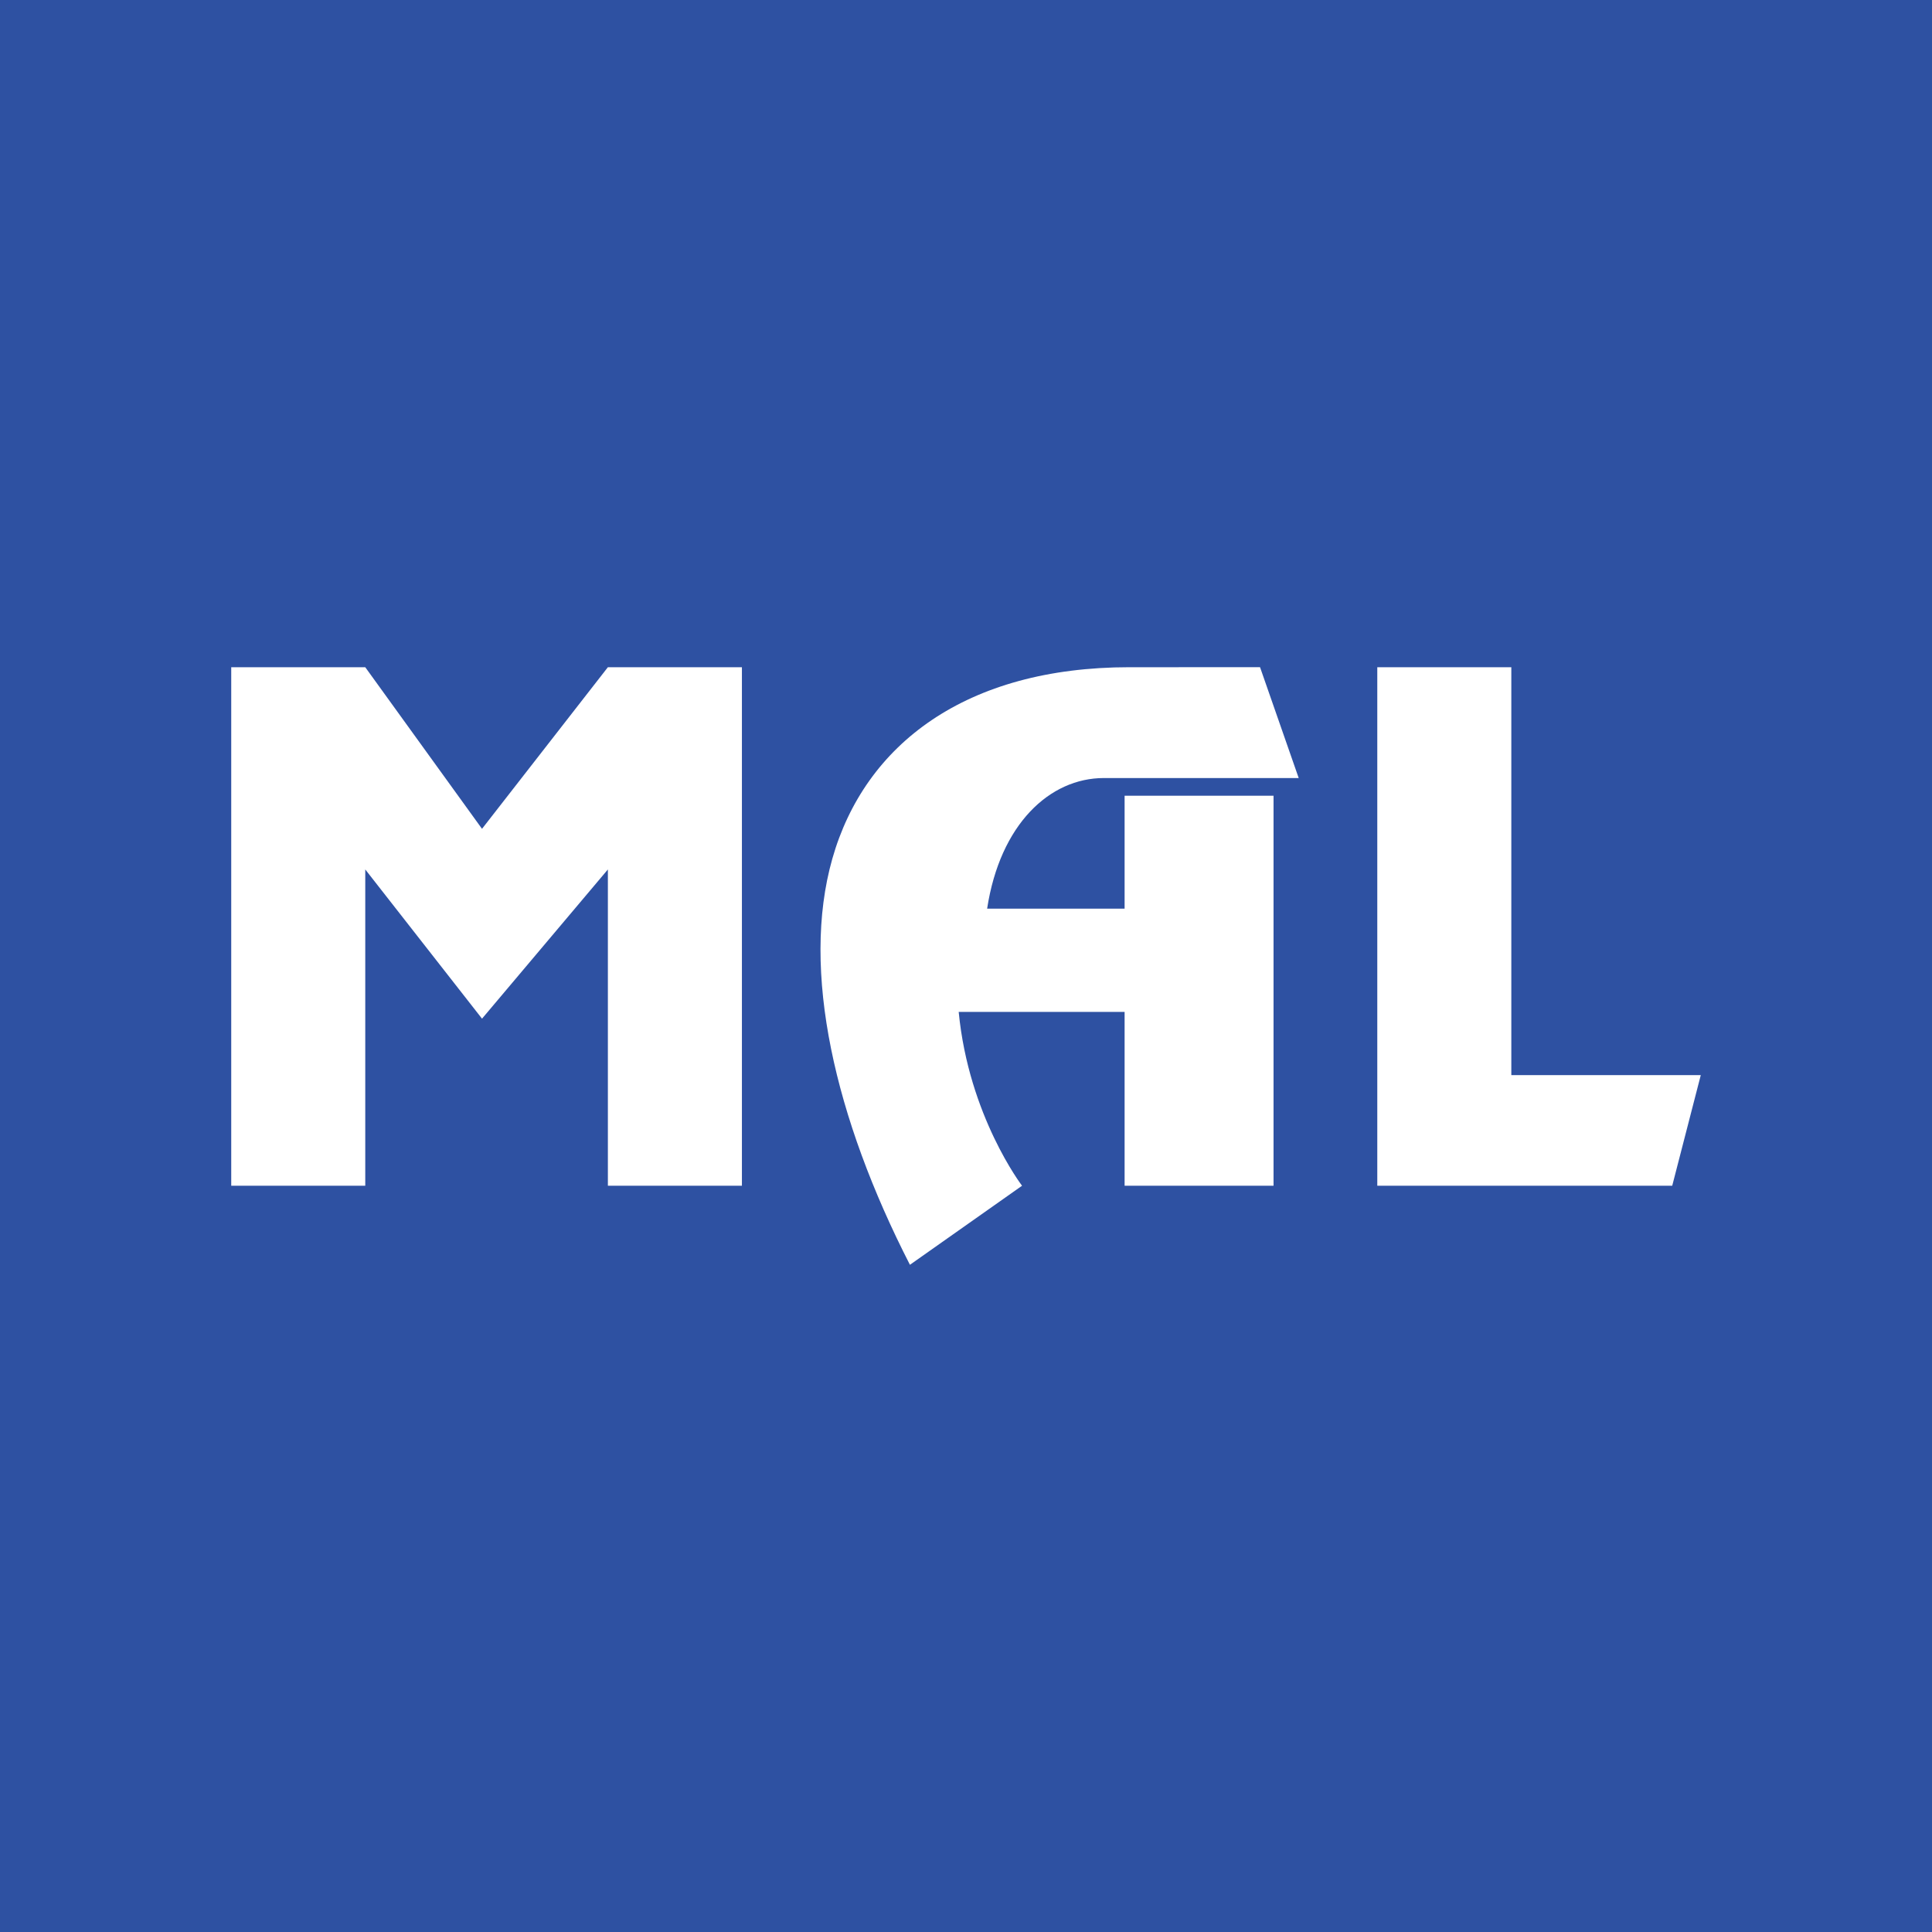
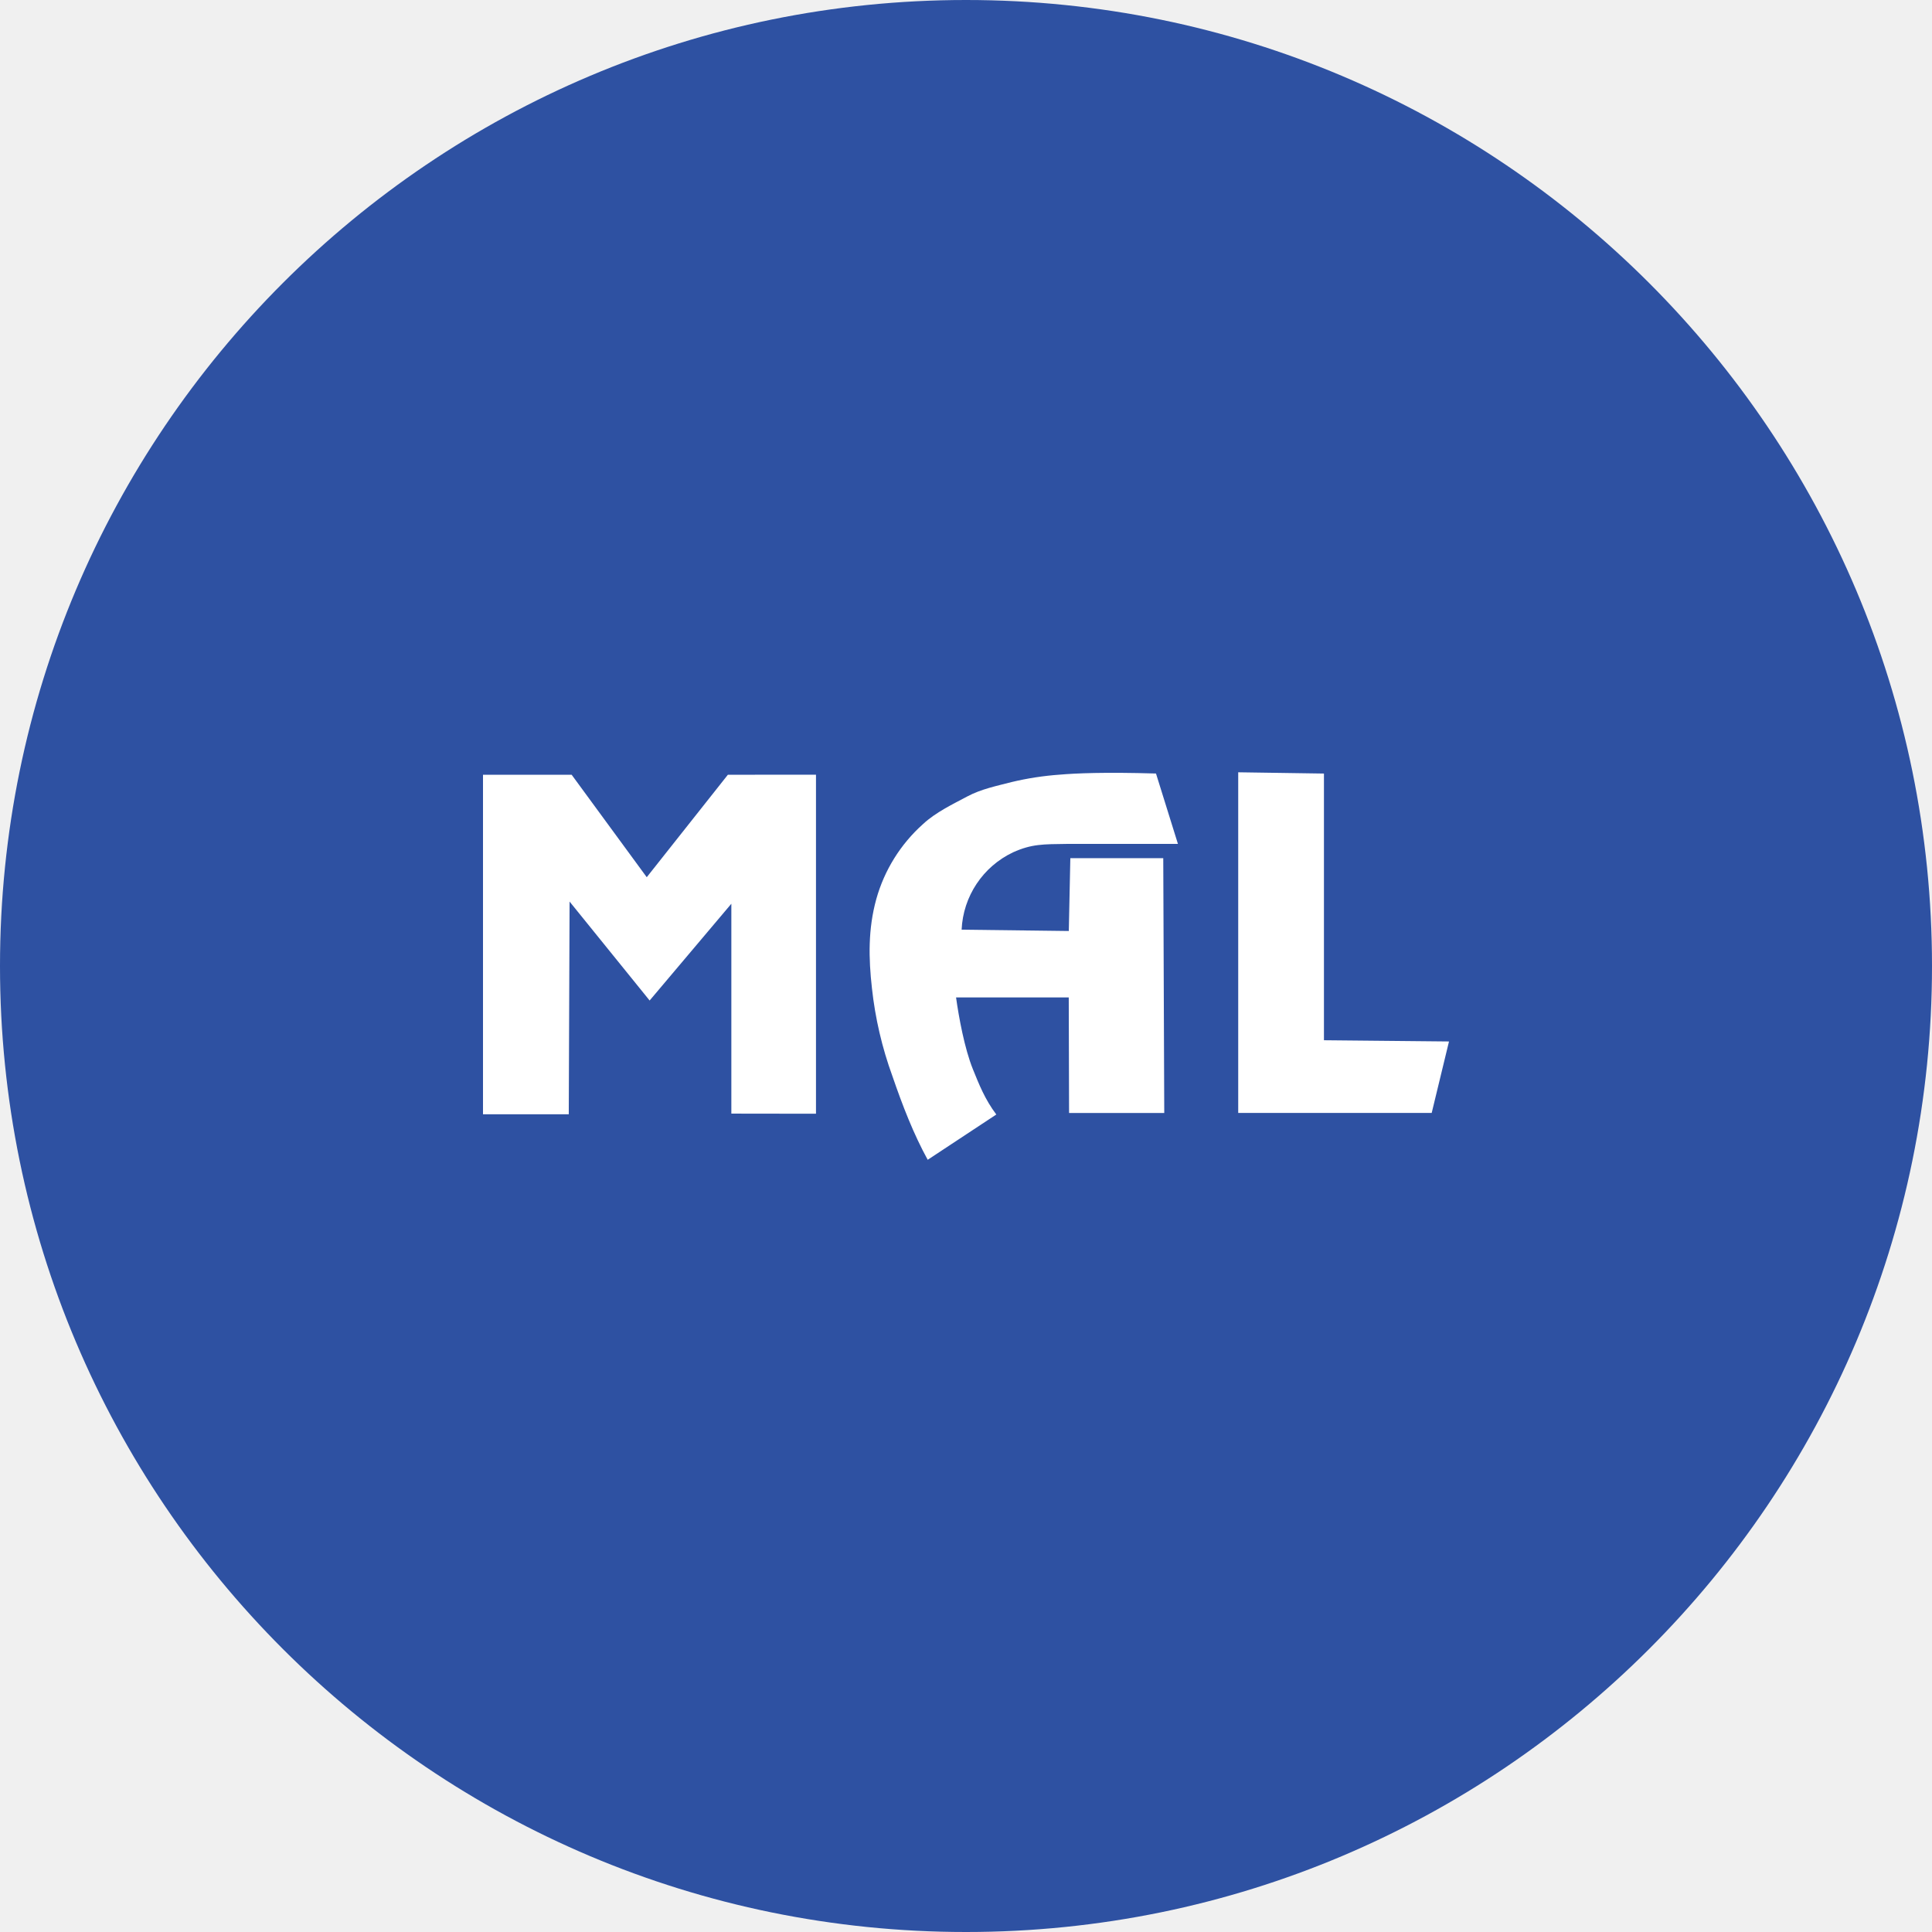
- <svg xmlns="http://www.w3.org/2000/svg" version="1.1" id="svg1" width="256" height="256" viewBox="0 0 256 256">
-   <defs id="defs1" />
-   <g id="g1">
-     <rect style="opacity:1;fill:#2e51a2;fill-opacity:1;stroke-width:1;stroke-linejoin:round;paint-order:stroke fill markers" id="rect2" width="256" height="256" x="0" y="0" />
-     <path id="path1" style="fill:#ffffff;fill-opacity:1;stroke-linejoin:round;paint-order:stroke fill markers" d="m 30.639,88.409 v 68.707 h 17.76 v -41.91 l 15.471,19.773 16.678,-19.773 v 41.91 H 98.307 V 88.409 H 80.547 L 63.869,109.823 48.398,88.409 Z" />
-     <path id="path1-1" style="fill:#ffffff;fill-opacity:1;stroke-linejoin:round;paint-order:stroke fill markers" d="m 182.498,88.409 v 68.707 h 39.08 l 3.784,-14.657 H 200.258 V 88.409 Z" />
-     <path id="path1-1-8" style="fill:#ffffff;fill-opacity:1;stroke-linejoin:round;paint-order:stroke fill markers" d="m 149.652,88.409 c -21.643,0 -35.067,10.211 -39.369,25.393 -4.2,14.818 0.341,34.371 10.287,53.789 l 14.857,-10.475 c 0,0 -7.064,-9.217 -8.395,-23.035 h 21.984 v 23.035 h 19.734 v -51.68 h -19.734 v 14.967 H 130.8 c 1.717,-11.197 8.295,-17.309 15.469,-17.309 h 25.816 l -5.123,-14.686 z" />
-   </g>
+ <svg xmlns="http://www.w3.org/2000/svg" width="800px" height="800px" viewBox="0 0 1024 1024">
+   <circle cx="512" cy="512" r="512" style="fill:#2e51a2" />
+   <path d="M432.49 410.61V590.3l-44.86-.06V479l-43.31 51.29-42.43-52.44-.43 112.75H256V410.65h47l39.79 54.29 43-54.31zm184.06 44.14.53 135.15h-50.45l-.17-61.25h-59.73c1.49 10.65 4.48 27 8.9 38 3.31 8.13 6.36 16 12.44 24.06l-36.37 24c-7.45-13.57-13.27-28.52-18.73-44.42a198.31 198.31 0 0 1-10.82-46.49c-1.81-16-2.07-31.38 2.28-47.19a83.37 83.37 0 0 1 24.77-39.81c6.68-6.25 16-10.67 23.47-14.66s15.85-5.63 23.62-7.66a158 158 0 0 1 25.41-3.9c8.49-.73 23.62-1.41 51-.6l11.63 37.31h-58.78c-12.65.17-18.73 0-28.61 4.46a47.7 47.7 0 0 0-27.26 41l56.81.7.81-38.61h49.26zM701.72 410v141.35L768 552l-9.17 37.87H656.28V409.33z" style="fill:#fff" />
</svg>
